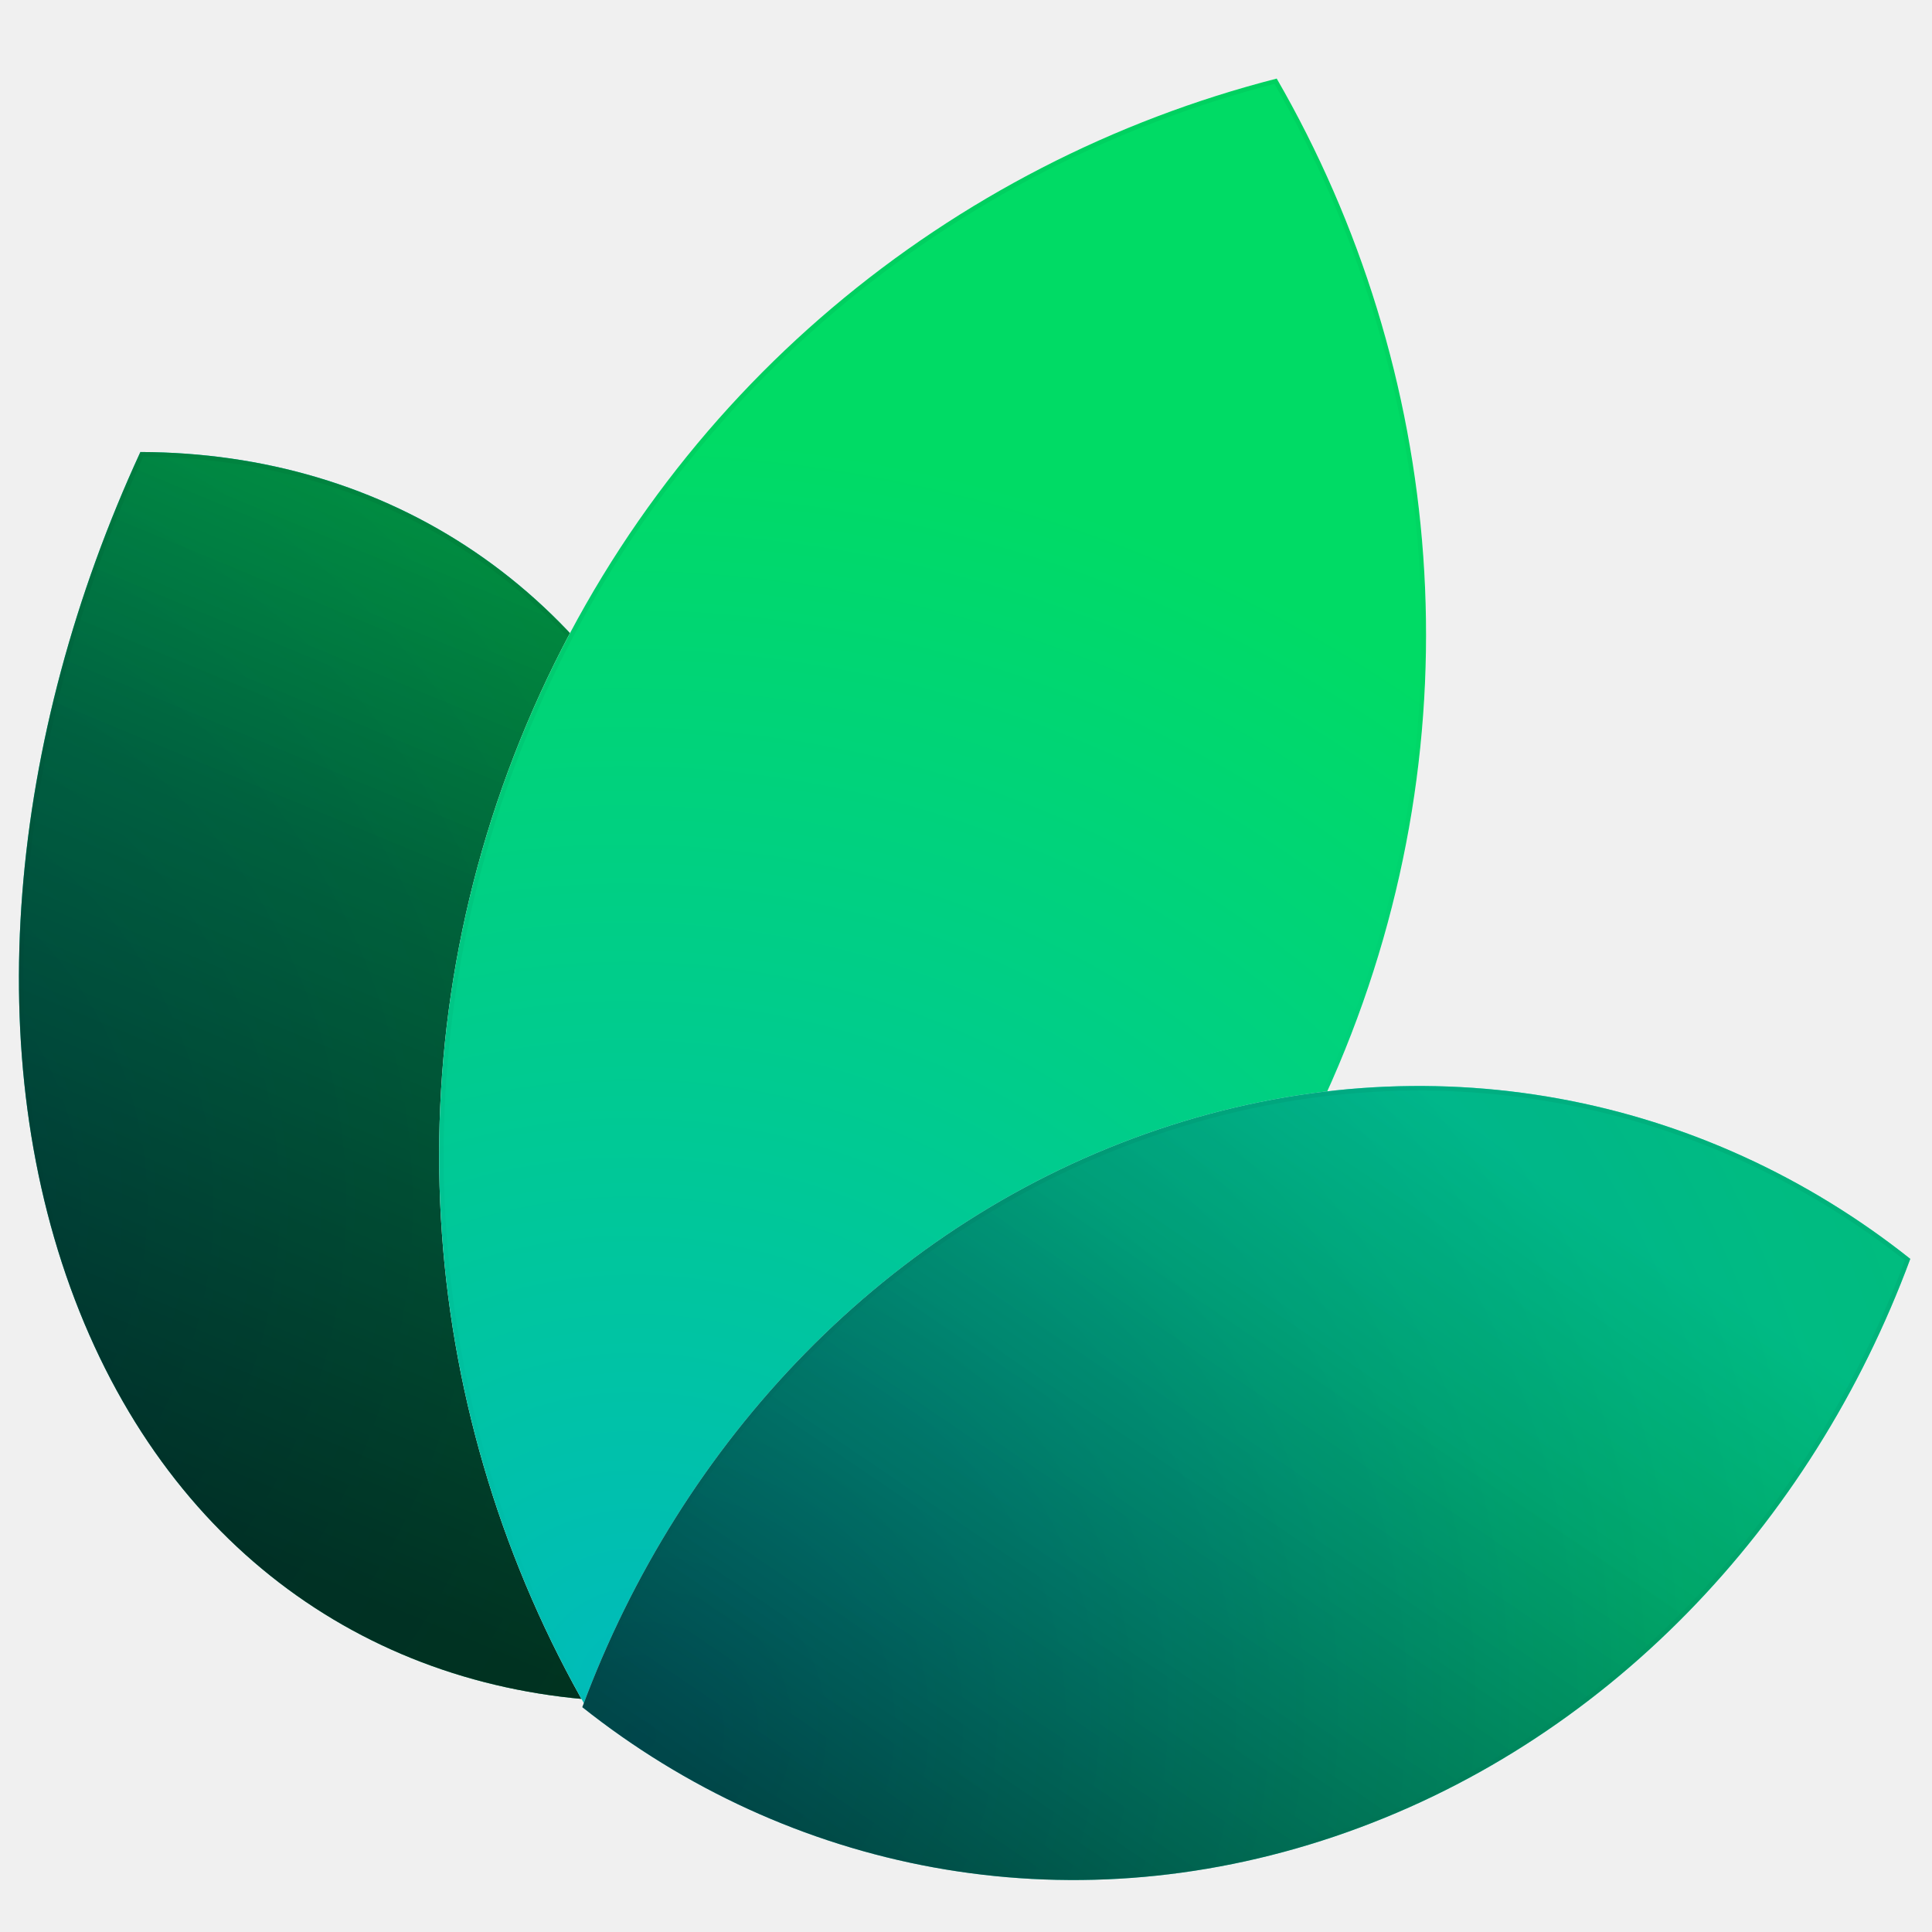
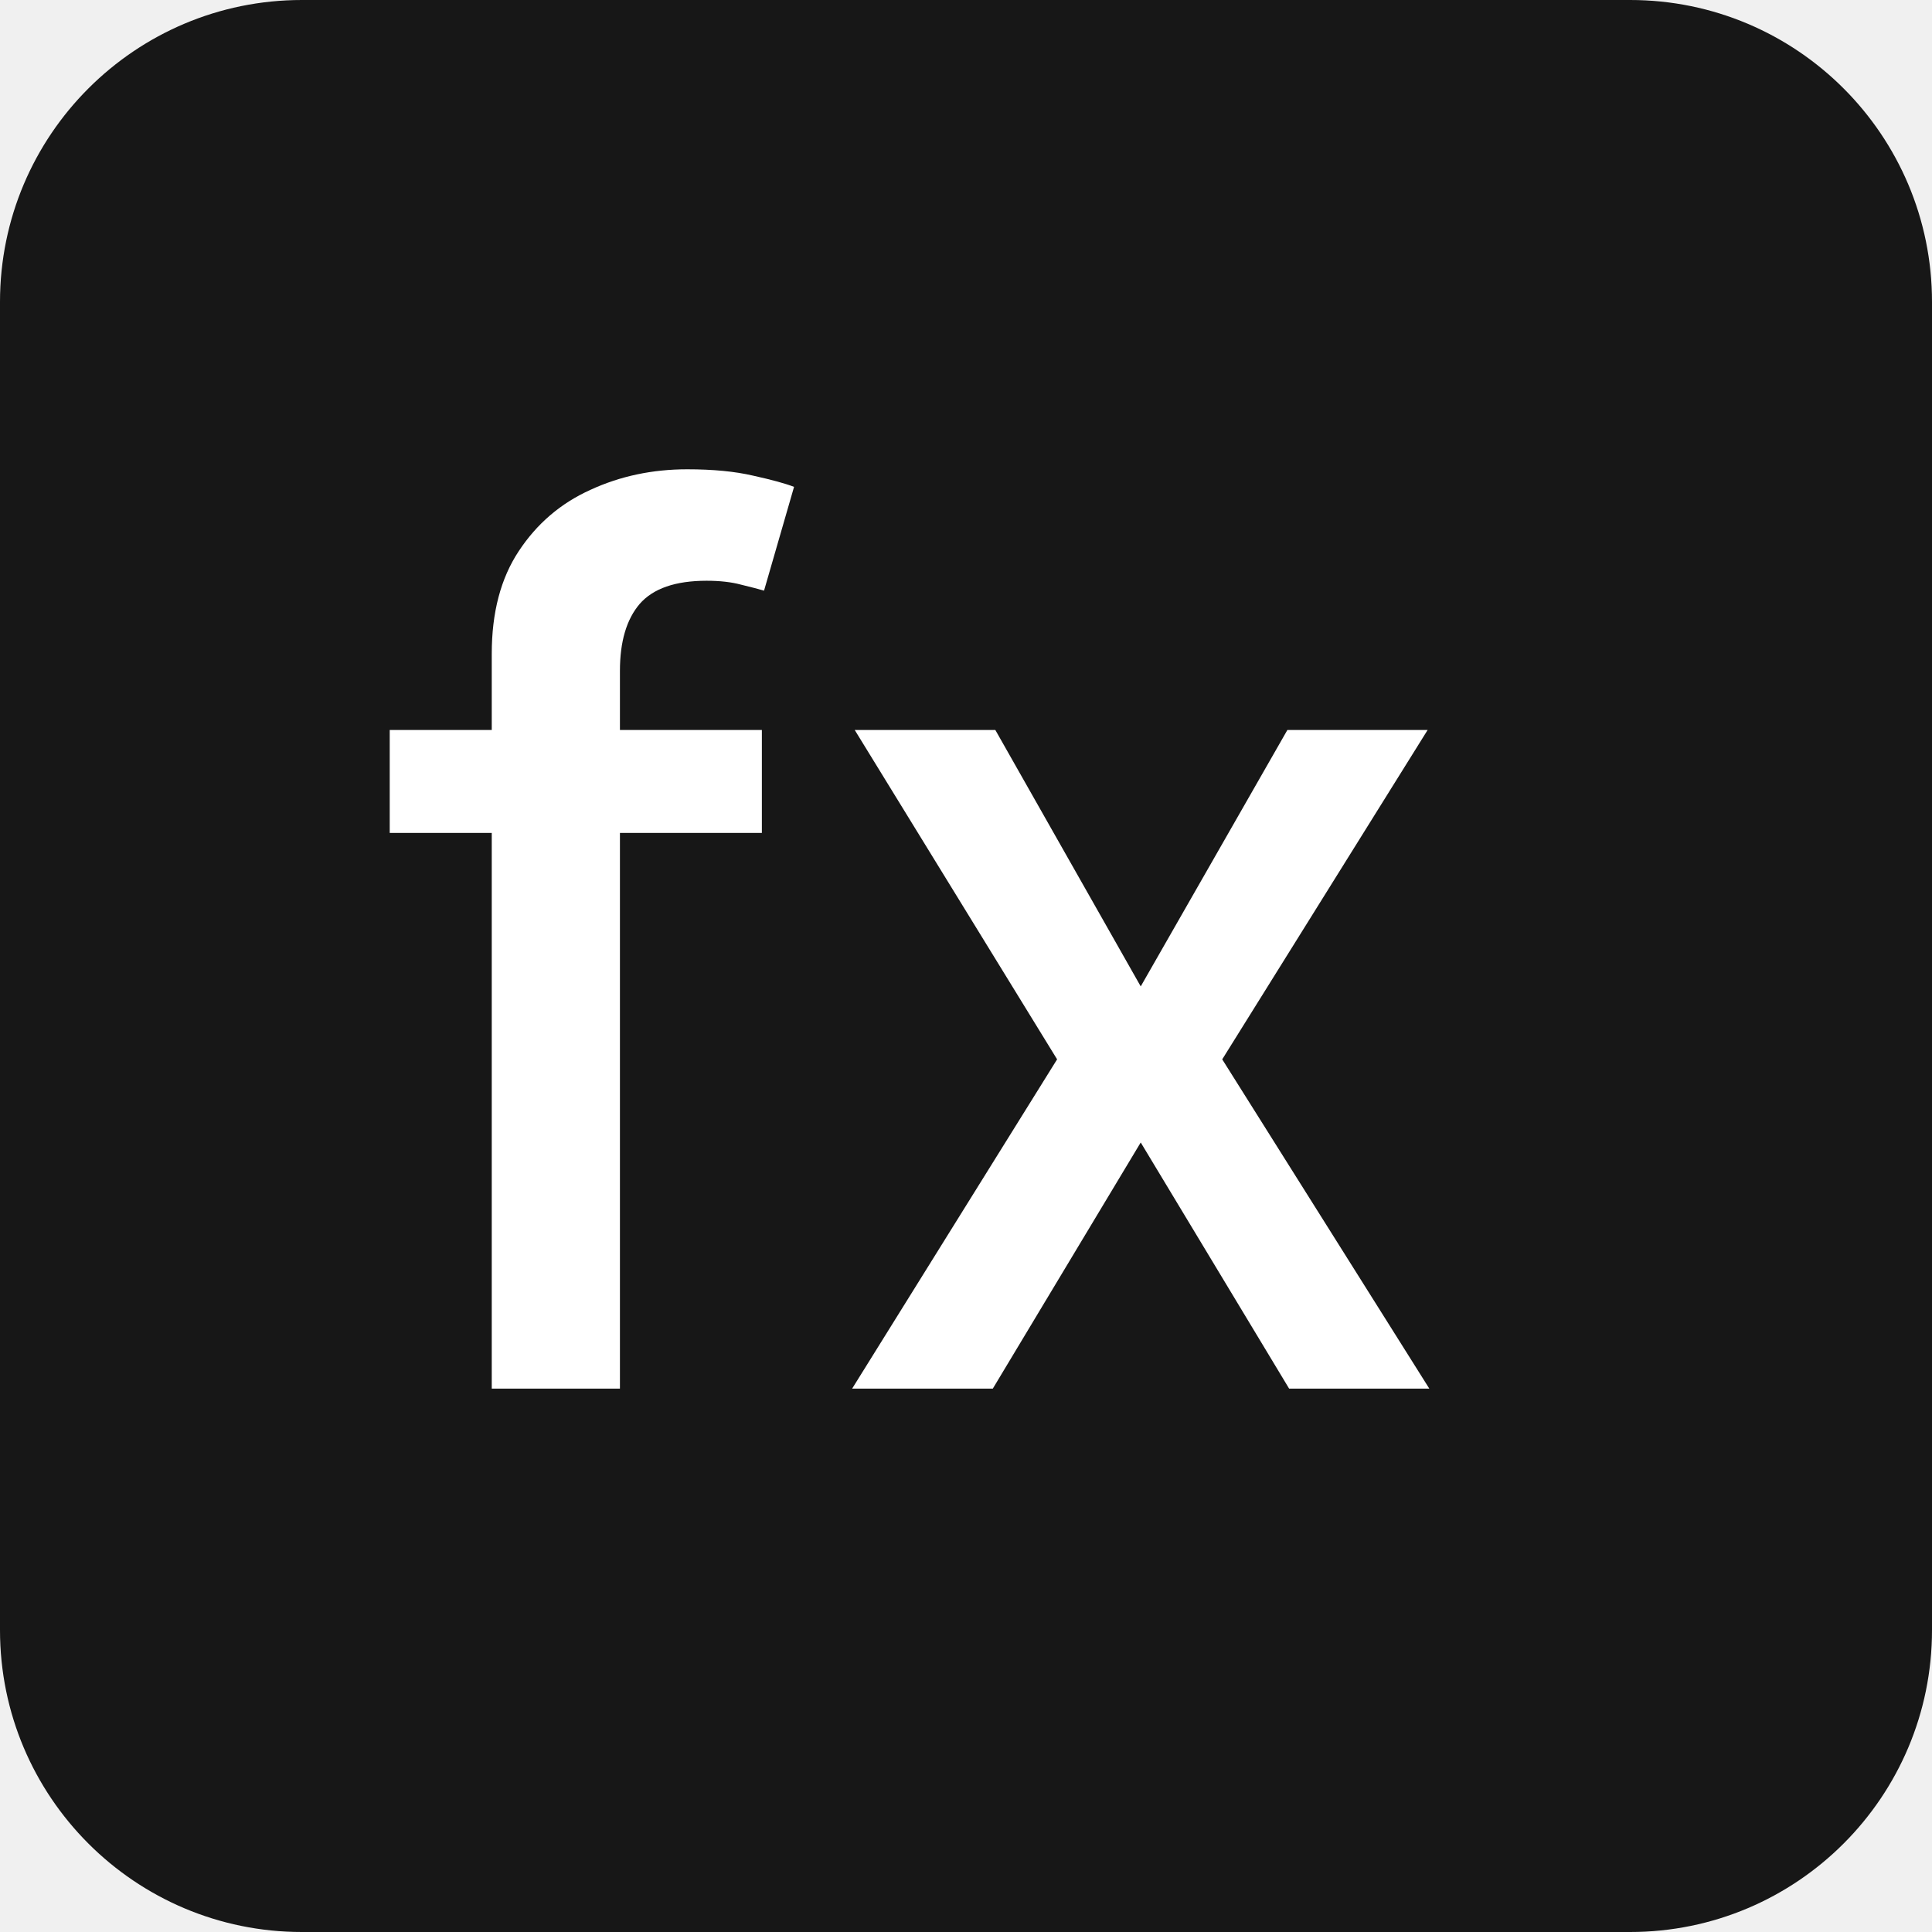
- <svg xmlns="http://www.w3.org/2000/svg" width="24" height="24" viewBox="0 0 24 24" fill="none">
-   <path d="M7.953 21.139C4.896 21.13 2.255 19.458 0.987 16.29C-0.28 13.121 0.109 9.163 1.744 5.615C4.801 5.624 7.442 7.296 8.71 10.465C9.977 13.633 9.588 17.591 7.953 21.139Z" fill="white" />
-   <path d="M7.953 21.139C4.896 21.13 2.255 19.458 0.987 16.29C-0.28 13.121 0.109 9.163 1.744 5.615C4.801 5.624 7.442 7.296 8.71 10.465C9.977 13.633 9.588 17.591 7.953 21.139Z" fill="url(#paint0_radial_101_2703)" />
-   <path d="M7.953 21.139C4.896 21.13 2.255 19.458 0.987 16.29C-0.28 13.121 0.109 9.163 1.744 5.615C4.801 5.624 7.442 7.296 8.71 10.465C9.977 13.633 9.588 17.591 7.953 21.139Z" fill="black" fill-opacity="0.5" style="mix-blend-mode:hard-light" />
-   <path d="M7.953 21.139C4.896 21.13 2.255 19.458 0.987 16.29C-0.28 13.121 0.109 9.163 1.744 5.615C4.801 5.624 7.442 7.296 8.71 10.465C9.977 13.633 9.588 17.591 7.953 21.139Z" fill="url(#paint1_linear_101_2703)" fill-opacity="0.5" style="mix-blend-mode:hard-light" />
-   <path d="M8.684 10.476C9.945 13.63 9.561 17.572 7.935 21.111C4.897 21.096 2.274 19.431 1.013 16.279C-0.248 13.124 0.136 9.182 1.762 5.643C4.8 5.659 7.423 7.324 8.684 10.476Z" stroke="url(#paint2_linear_101_2703)" stroke-opacity="0.05" stroke-width="0.056" />
-   <path d="M7.31 21.257C11.354 20.221 14.884 17.375 16.628 13.236C18.373 9.097 17.945 4.587 15.86 0.976C11.816 2.012 8.287 4.858 6.542 8.998C4.797 13.137 5.225 17.646 7.31 21.257Z" fill="white" />
-   <path d="M7.31 21.257C11.354 20.221 14.884 17.375 16.628 13.236C18.373 9.097 17.945 4.587 15.86 0.976C11.816 2.012 8.287 4.858 6.542 8.998C4.797 13.137 5.225 17.646 7.31 21.257Z" fill="url(#paint3_radial_101_2703)" />
-   <path d="M16.603 13.225C14.864 17.349 11.351 20.187 7.324 21.225C5.253 17.624 4.829 13.132 6.568 9.009C8.306 4.885 11.819 2.047 15.846 1.009C17.918 4.61 18.341 9.101 16.603 13.225Z" stroke="url(#paint4_linear_101_2703)" stroke-opacity="0.05" stroke-width="0.056" />
-   <path d="M7.234 21.207C9.789 23.237 13.21 23.951 16.577 22.814C19.944 21.677 22.506 18.945 23.73 15.638C21.175 13.608 17.754 12.894 14.387 14.031C11.02 15.168 8.458 17.901 7.234 21.207Z" fill="white" />
-   <path d="M7.234 21.207C9.789 23.237 13.21 23.951 16.577 22.814C19.944 21.677 22.506 18.945 23.73 15.638C21.175 13.608 17.754 12.894 14.387 14.031C11.02 15.168 8.458 17.901 7.234 21.207Z" fill="url(#paint5_radial_101_2703)" />
-   <path d="M7.234 21.207C9.789 23.237 13.21 23.951 16.577 22.814C19.944 21.677 22.506 18.945 23.73 15.638C21.175 13.608 17.754 12.894 14.387 14.031C11.02 15.168 8.458 17.901 7.234 21.207Z" fill="black" fill-opacity="0.2" style="mix-blend-mode:hard-light" />
-   <path d="M7.234 21.207C9.789 23.237 13.21 23.951 16.577 22.814C19.944 21.677 22.506 18.945 23.73 15.638C21.175 13.608 17.754 12.894 14.387 14.031C11.02 15.168 8.458 17.901 7.234 21.207Z" fill="url(#paint6_linear_101_2703)" fill-opacity="0.5" style="mix-blend-mode:hard-light" />
-   <path d="M16.568 22.787C13.218 23.918 9.814 23.212 7.267 21.198C8.492 17.907 11.044 15.189 14.396 14.058C17.747 12.927 21.15 13.633 23.697 15.648C22.472 18.938 19.92 21.656 16.568 22.787Z" stroke="url(#paint7_linear_101_2703)" stroke-opacity="0.05" stroke-width="0.056" />
-   <defs>
-     <radialGradient id="paint0_radial_101_2703" cx="0" cy="0" r="1" gradientUnits="userSpaceOnUse" gradientTransform="translate(-3.00503 15.023) rotate(-10.029) scale(17.9572 17.784)">
-       <stop stop-color="#00B0BB" />
-       <stop offset="1" stop-color="#00DB65" />
-     </radialGradient>
-     <linearGradient id="paint1_linear_101_2703" x1="7.39" y1="4.813" x2="1.63" y2="18.689" gradientUnits="userSpaceOnUse">
-       <stop stop-color="#18E299" />
-       <stop offset="1" />
-     </linearGradient>
-     <linearGradient id="paint2_linear_101_2703" x1="7.948" y1="8.016" x2="1.761" y2="18.746" gradientUnits="userSpaceOnUse">
-       <stop />
-       <stop offset="1" stop-opacity="0" />
-     </linearGradient>
-     <radialGradient id="paint3_radial_101_2703" cx="0" cy="0" r="1" gradientUnits="userSpaceOnUse" gradientTransform="translate(8.11404 20.8822) rotate(-75.7542) scale(21.6246 23.7772)">
-       <stop stop-color="#00BBBB" />
-       <stop offset="0.713" stop-color="#00DB65" />
-     </radialGradient>
-     <linearGradient id="paint4_linear_101_2703" x1="7.602" y1="5.871" x2="15.556" y2="16.372" gradientUnits="userSpaceOnUse">
-       <stop />
-       <stop offset="1" stop-opacity="0" />
-     </linearGradient>
-     <radialGradient id="paint5_radial_101_2703" cx="0" cy="0" r="1" gradientUnits="userSpaceOnUse" gradientTransform="translate(7.84537 21.5181) rotate(-20.3525) scale(18.5603 17.32)">
-       <stop stop-color="#00B0BB" />
-       <stop offset="1" stop-color="#00DB65" />
-     </radialGradient>
-     <linearGradient id="paint6_linear_101_2703" x1="16.808" y1="13.007" x2="10.041" y2="22.994" gradientUnits="userSpaceOnUse">
-       <stop stop-color="#00B1BC" />
-       <stop offset="1" />
-     </linearGradient>
-     <linearGradient id="paint7_linear_101_2703" x1="16.808" y1="13.007" x2="14.169" y2="23.841" gradientUnits="userSpaceOnUse">
-       <stop />
-       <stop offset="1" stop-opacity="0" />
-     </linearGradient>
-   </defs>
+ <svg xmlns="http://www.w3.org/2000/svg" width="32" height="32" viewBox="0 0 32 32" fill="none">
+   <rect width="32" height="32" rx="5" fill="#171717" />
+   <path d="M12.619 12.091V13.796H6.455V12.091H12.619ZM8.145 23V10.827C8.145 10.145 8.294 9.579 8.592 9.129C8.891 8.675 9.286 8.336 9.778 8.114C10.271 7.886 10.806 7.773 11.383 7.773C11.81 7.773 12.174 7.808 12.477 7.879C12.78 7.946 13.005 8.007 13.152 8.064L12.655 9.783C12.555 9.754 12.428 9.721 12.271 9.683C12.115 9.641 11.926 9.619 11.703 9.619C11.187 9.619 10.818 9.747 10.595 10.003C10.377 10.258 10.268 10.628 10.268 11.111V23H8.145ZM16.486 12.091L18.894 16.338L21.323 12.091H23.646L20.244 17.546L23.674 23H21.352L18.894 18.923L16.444 23H14.114L17.509 17.546L14.157 12.091H16.486Z" fill="white" />
</svg>
